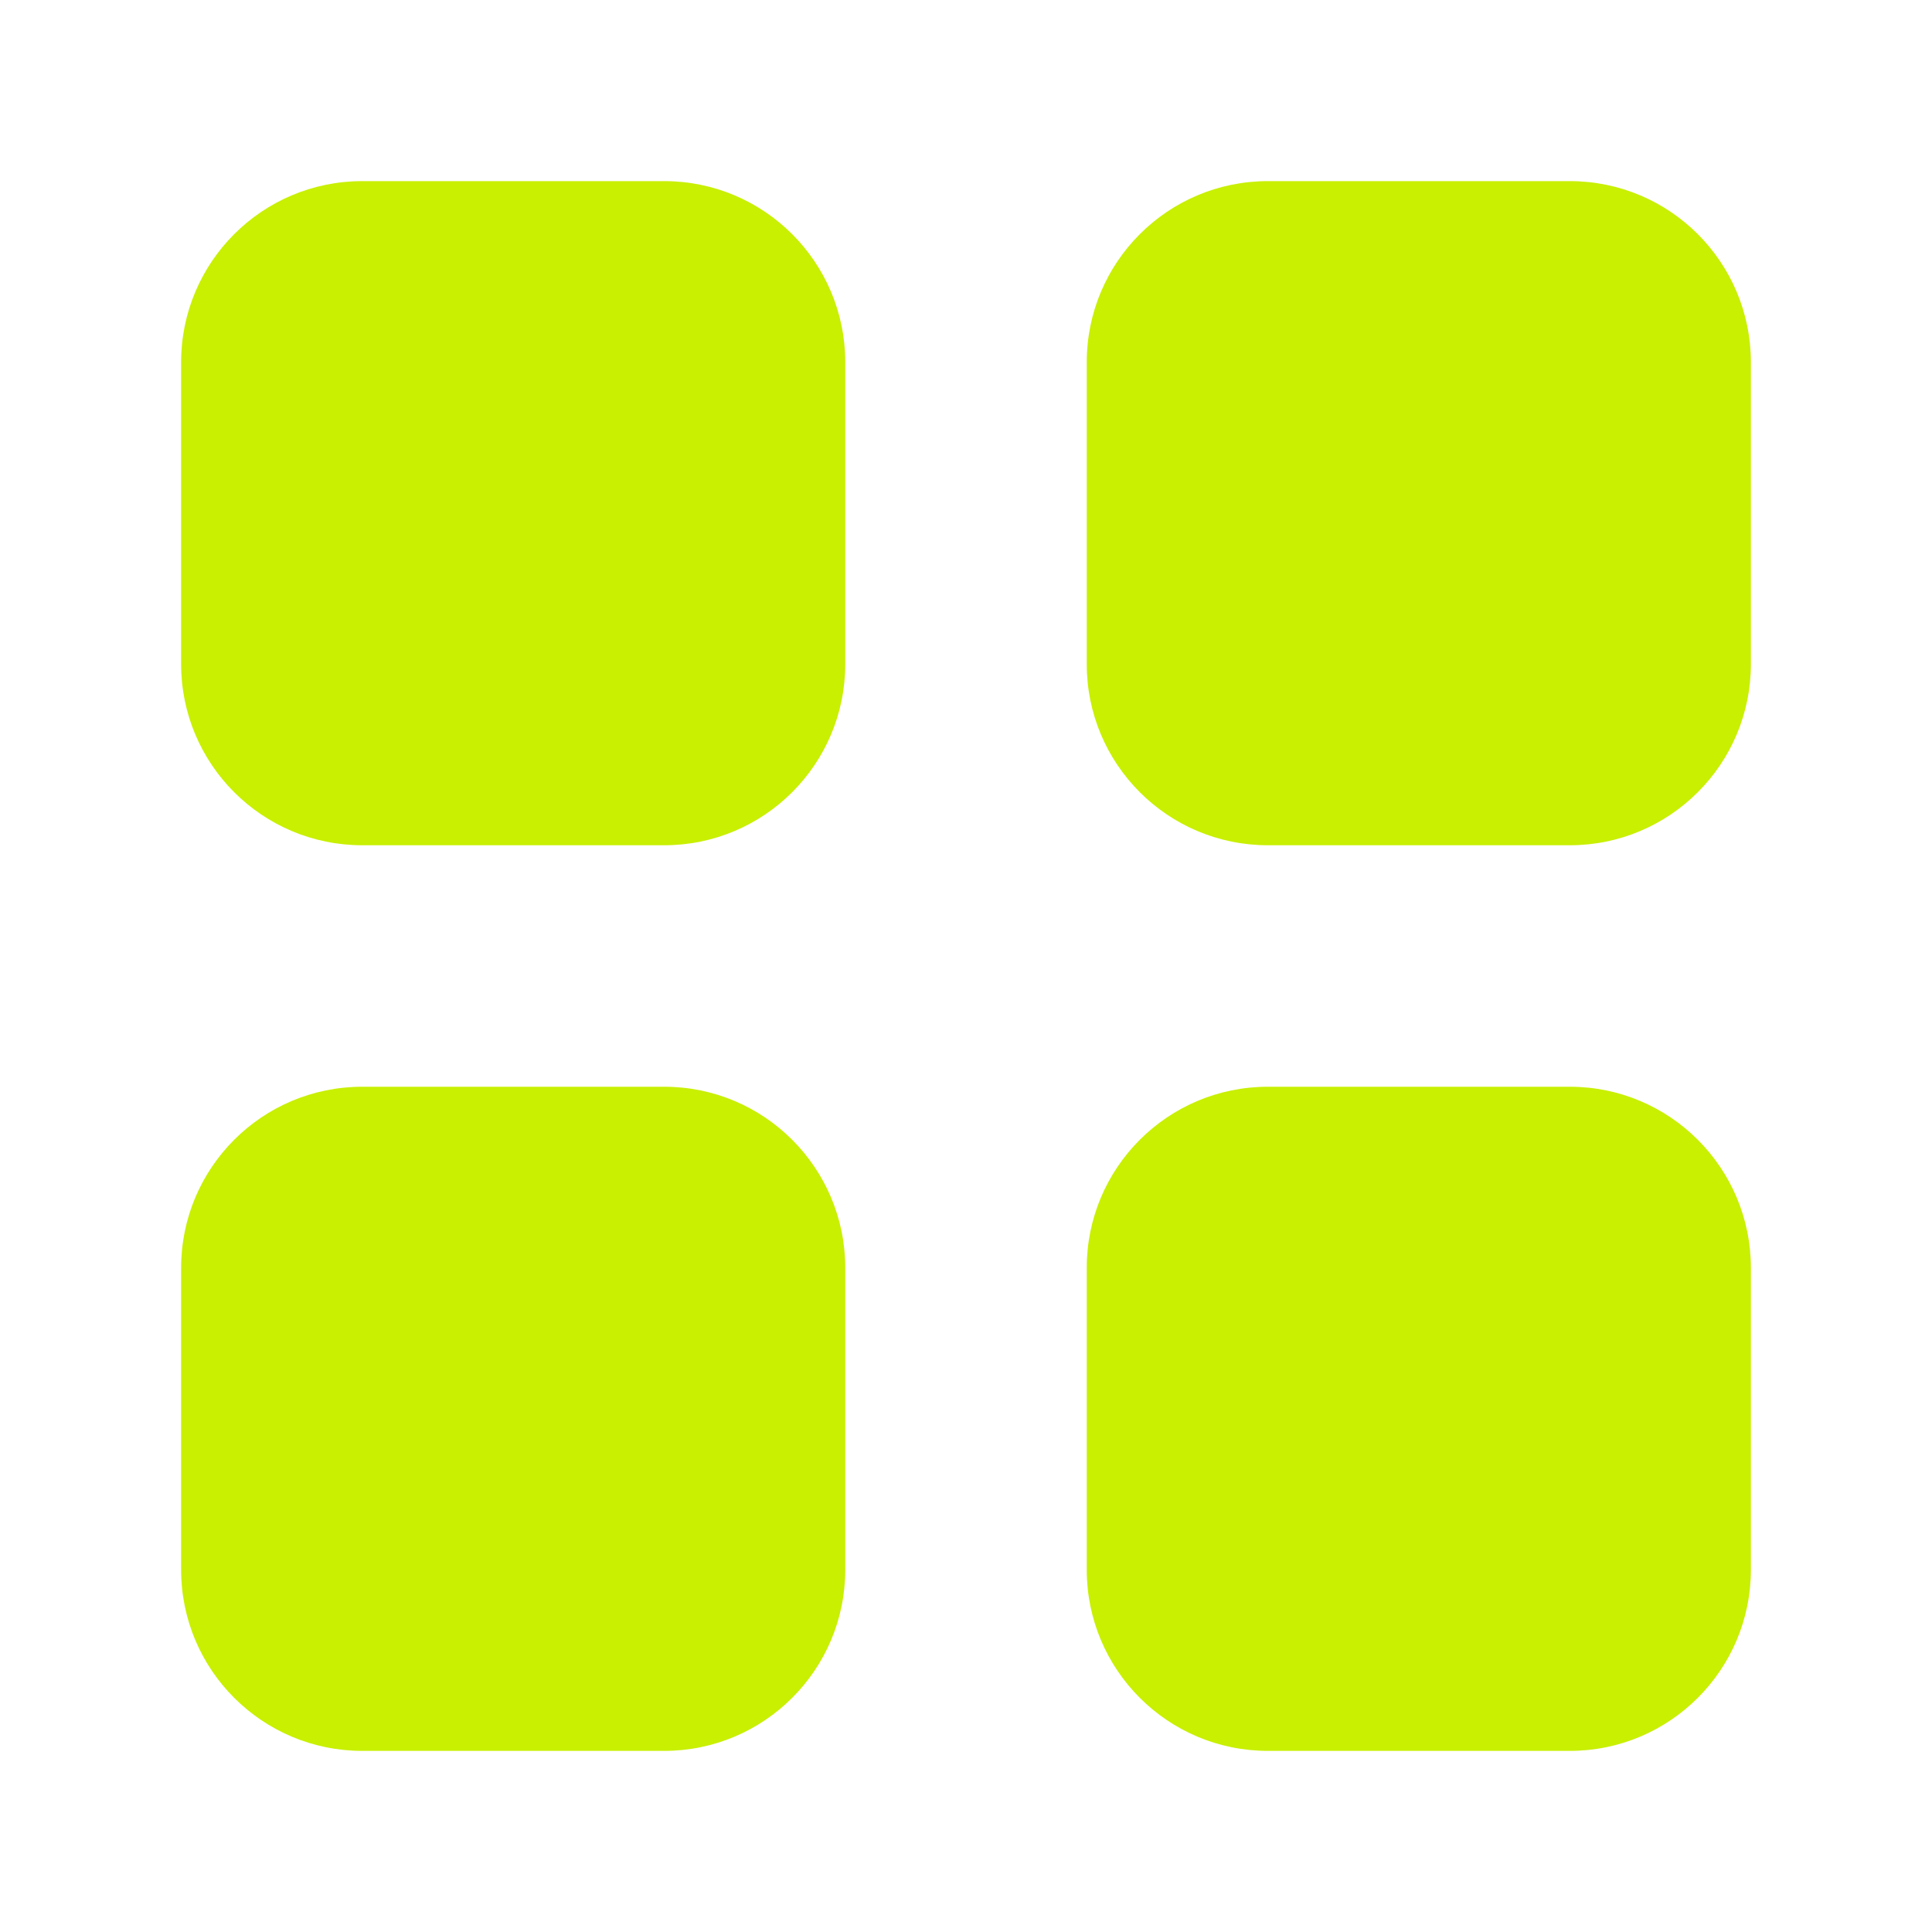
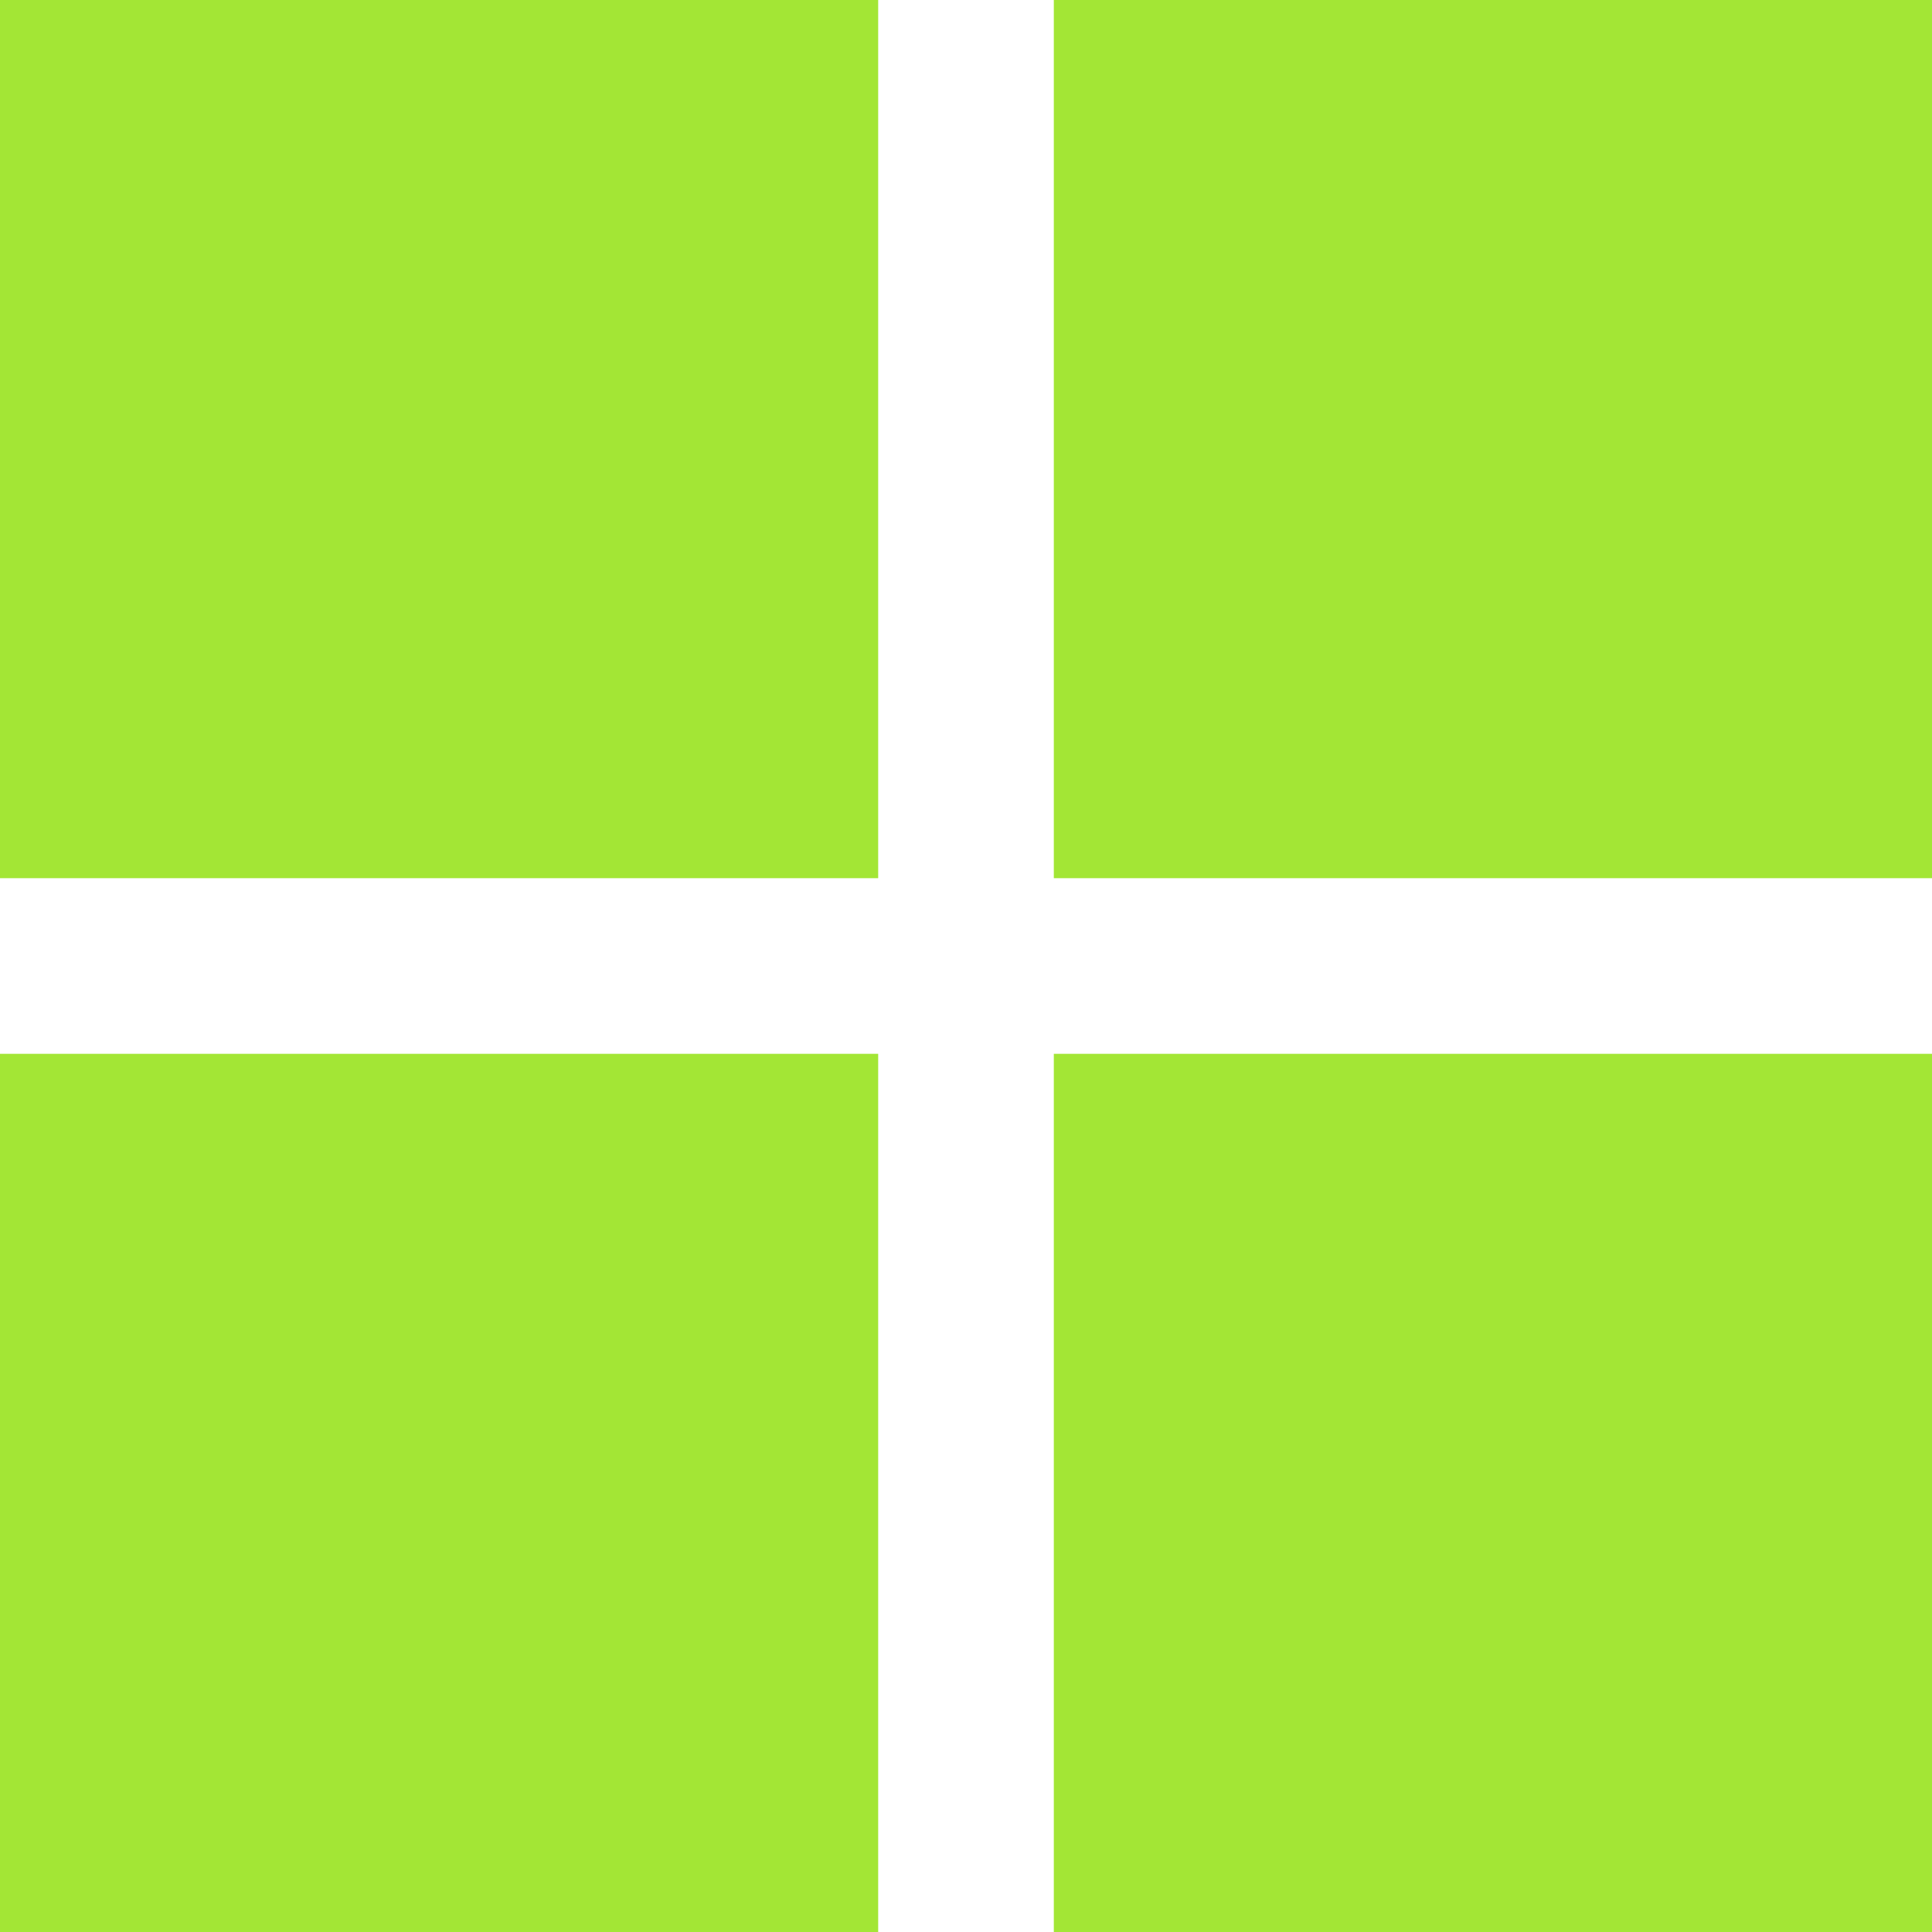
- <svg xmlns="http://www.w3.org/2000/svg" viewBox="0 0 64 64" fill="none">
-   <rect x="6" y="6" width="22" height="22" rx="6" fill="#C8F000" />
-   <rect x="36" y="6" width="22" height="22" rx="6" fill="#C8F000" />
-   <rect x="6" y="36" width="22" height="22" rx="6" fill="#C8F000" />
-   <rect x="36" y="36" width="22" height="22" rx="6" fill="#C8F000" />
+ <svg xmlns="http://www.w3.org/2000/svg" viewBox="0 0 44 44" aria-hidden="true">
+   <rect x="0" y="0" width="20" height="20" fill="#a3e635" />
+   <rect x="24" y="0" width="20" height="20" fill="#a3e635" />
+   <rect x="0" y="24" width="20" height="20" fill="#a3e635" />
+   <rect x="24" y="24" width="20" height="20" fill="#a3e635" />
</svg>
